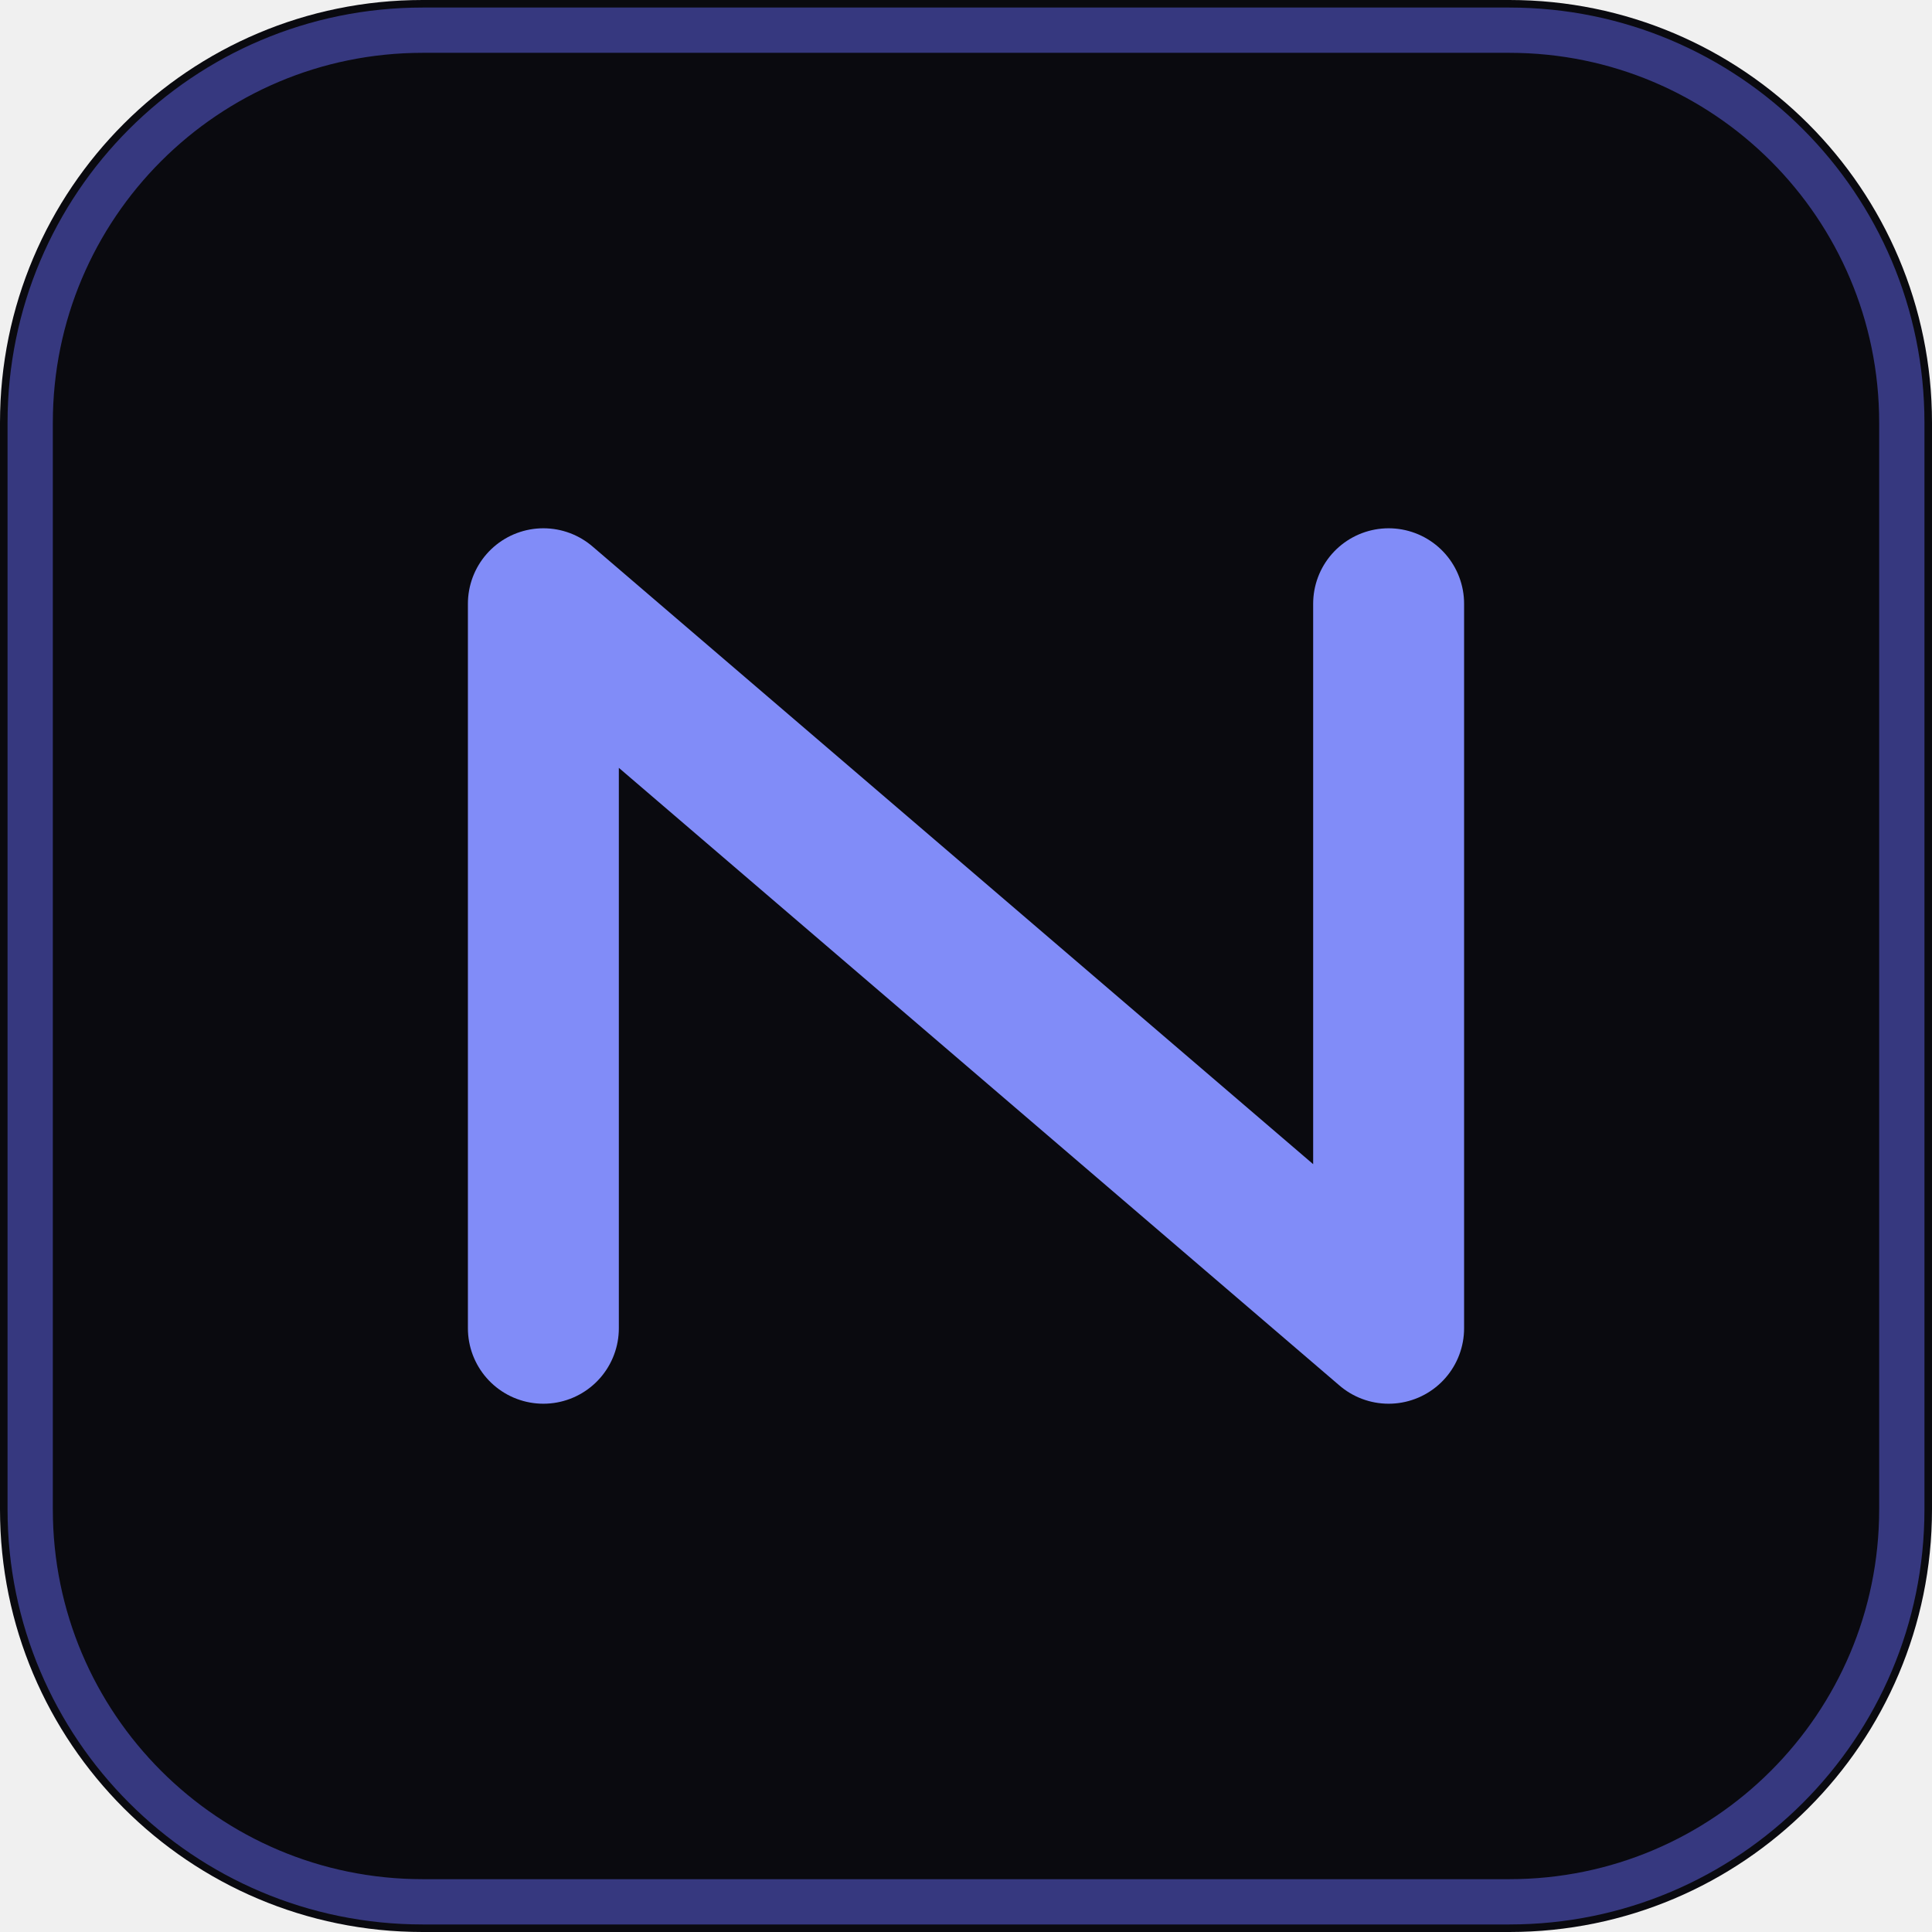
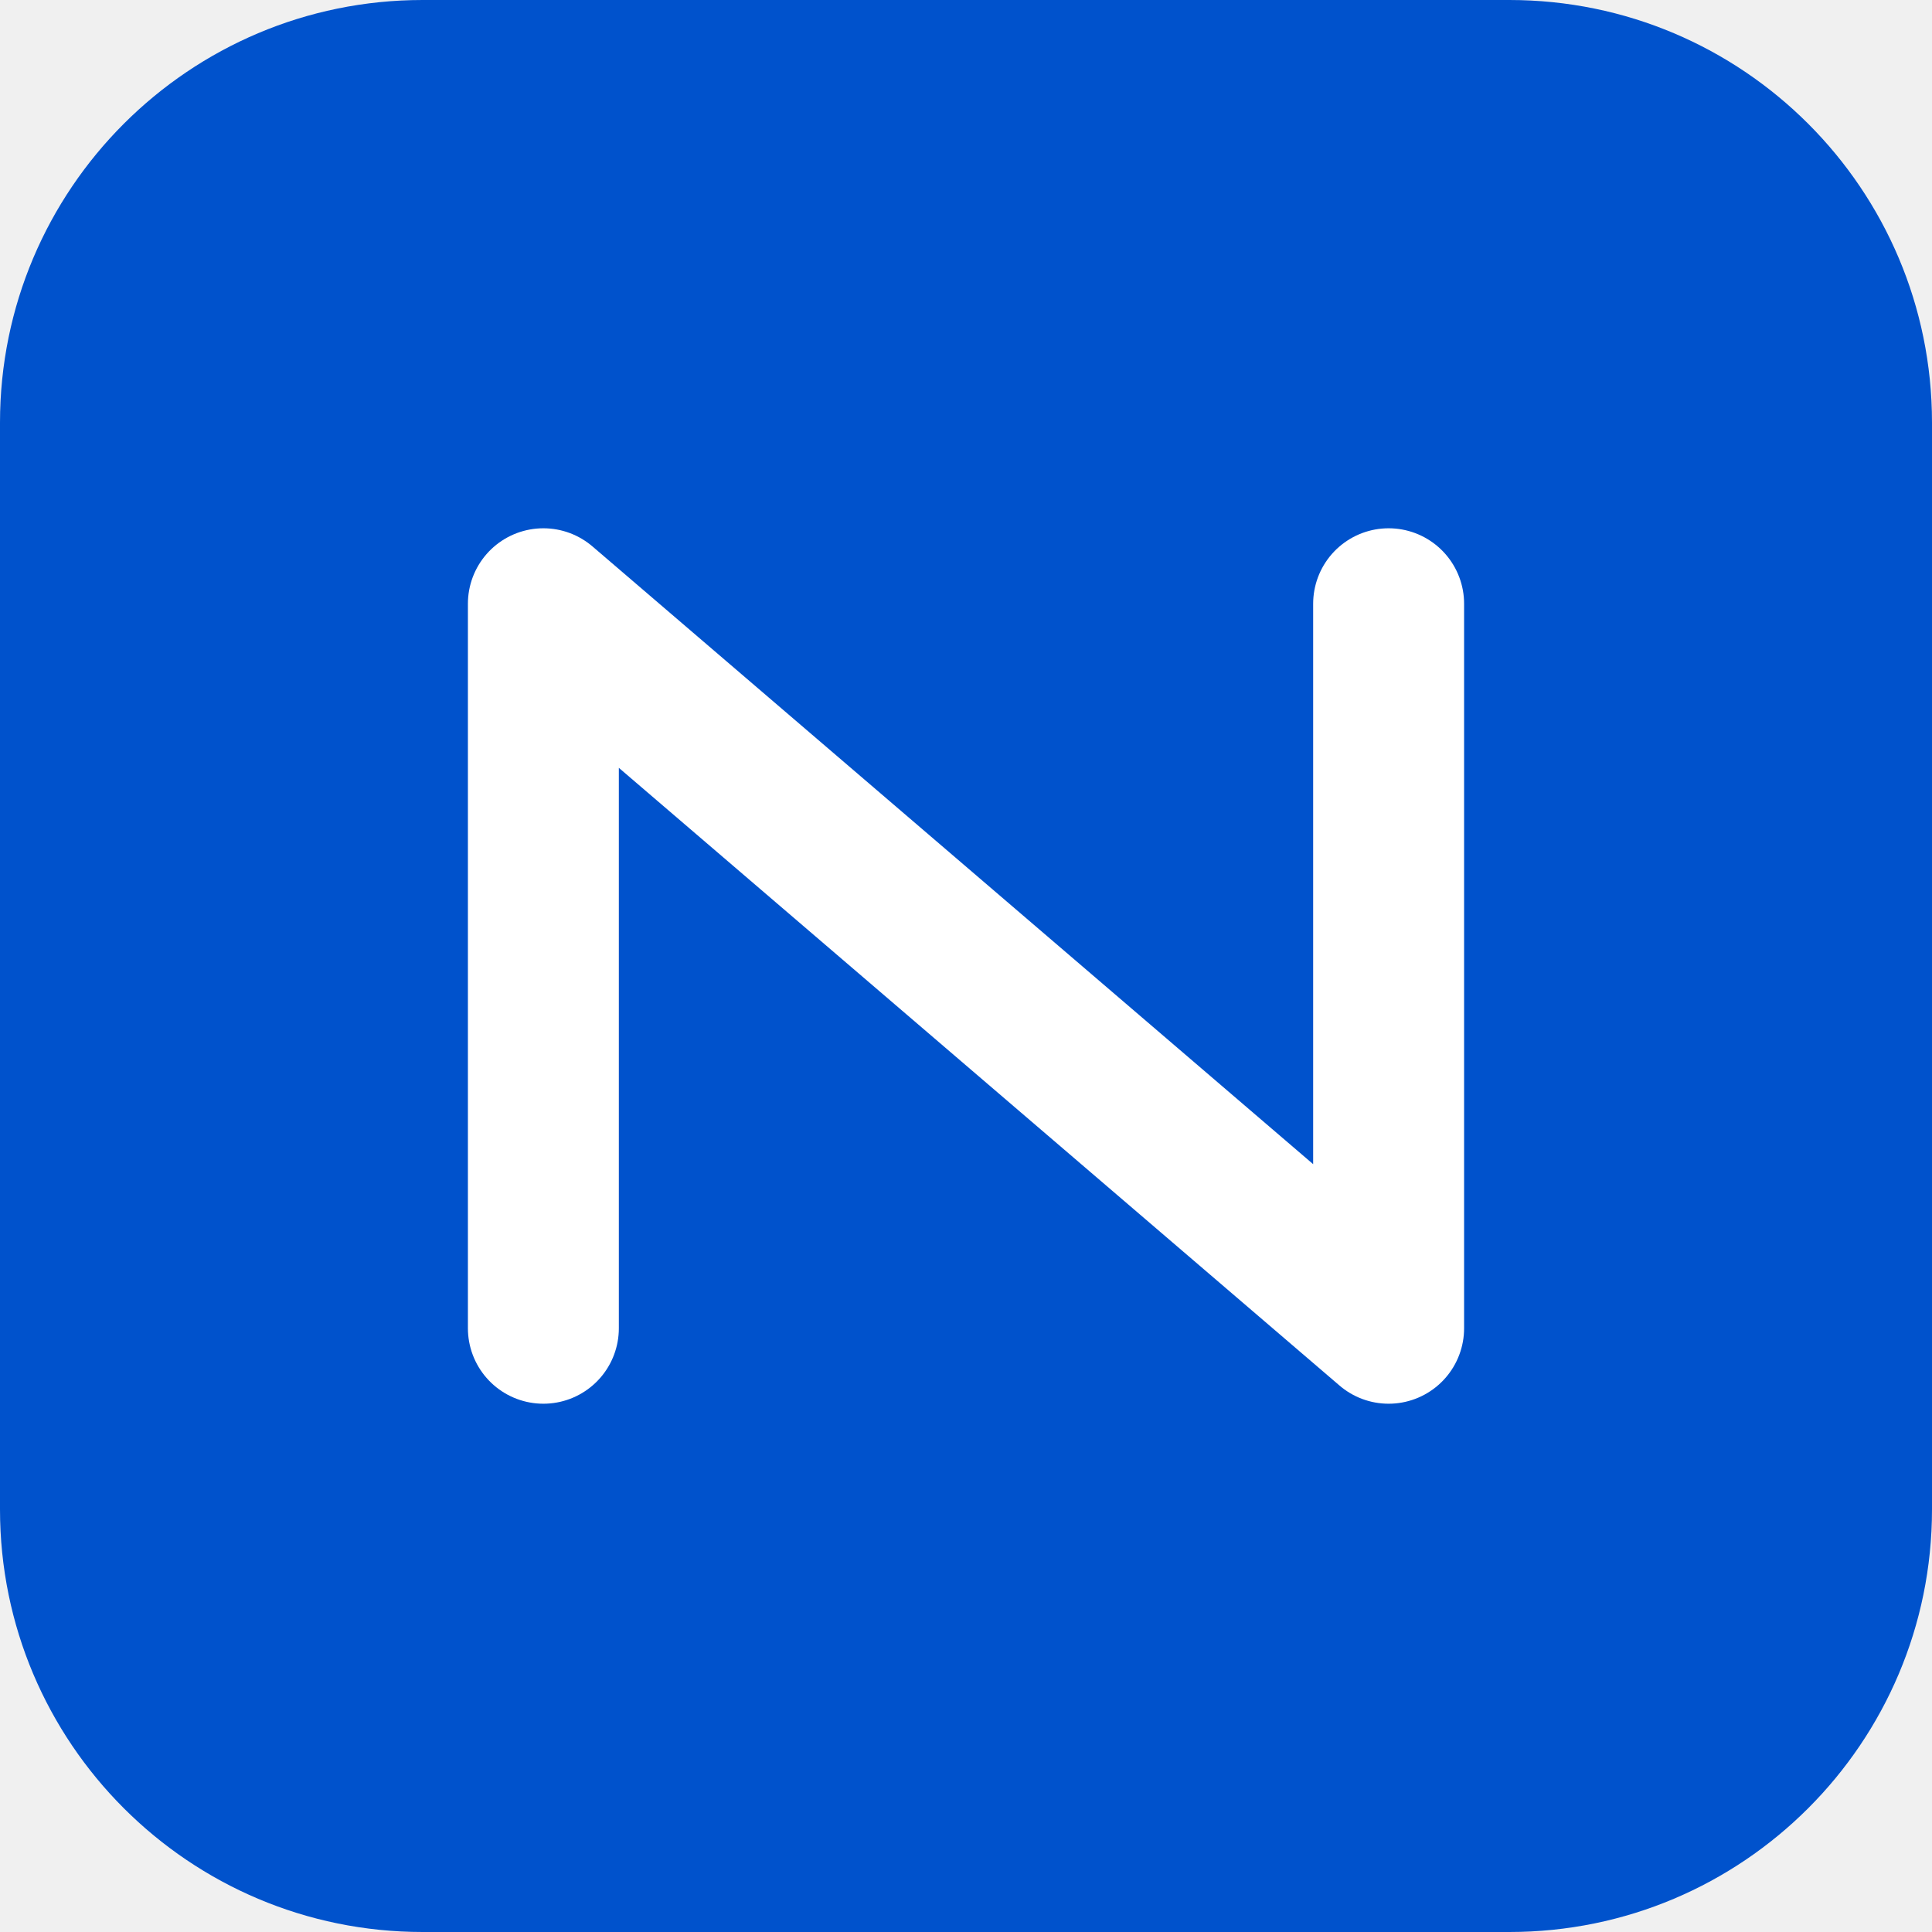
<svg xmlns="http://www.w3.org/2000/svg" viewBox="0 0 64 64">
-   <rect width="64" height="64" rx="14" fill="#0a0a0f" />
-   <rect x="1" y="1" width="62" height="62" rx="13" fill="none" stroke="#6366f1" stroke-opacity="0.5" stroke-width="1.5" />
-   <path d="M18 44V20l28 24V20" fill="none" stroke="#818cf8" stroke-width="5" stroke-linecap="round" stroke-linejoin="round" />
+   <rect width="64" height="64" rx="14" fill="#0052CC" />
+   <path d="M18 44V20l28 24V20" fill="none" stroke="#ffffff" stroke-width="5" stroke-linecap="round" stroke-linejoin="round" />
</svg>
